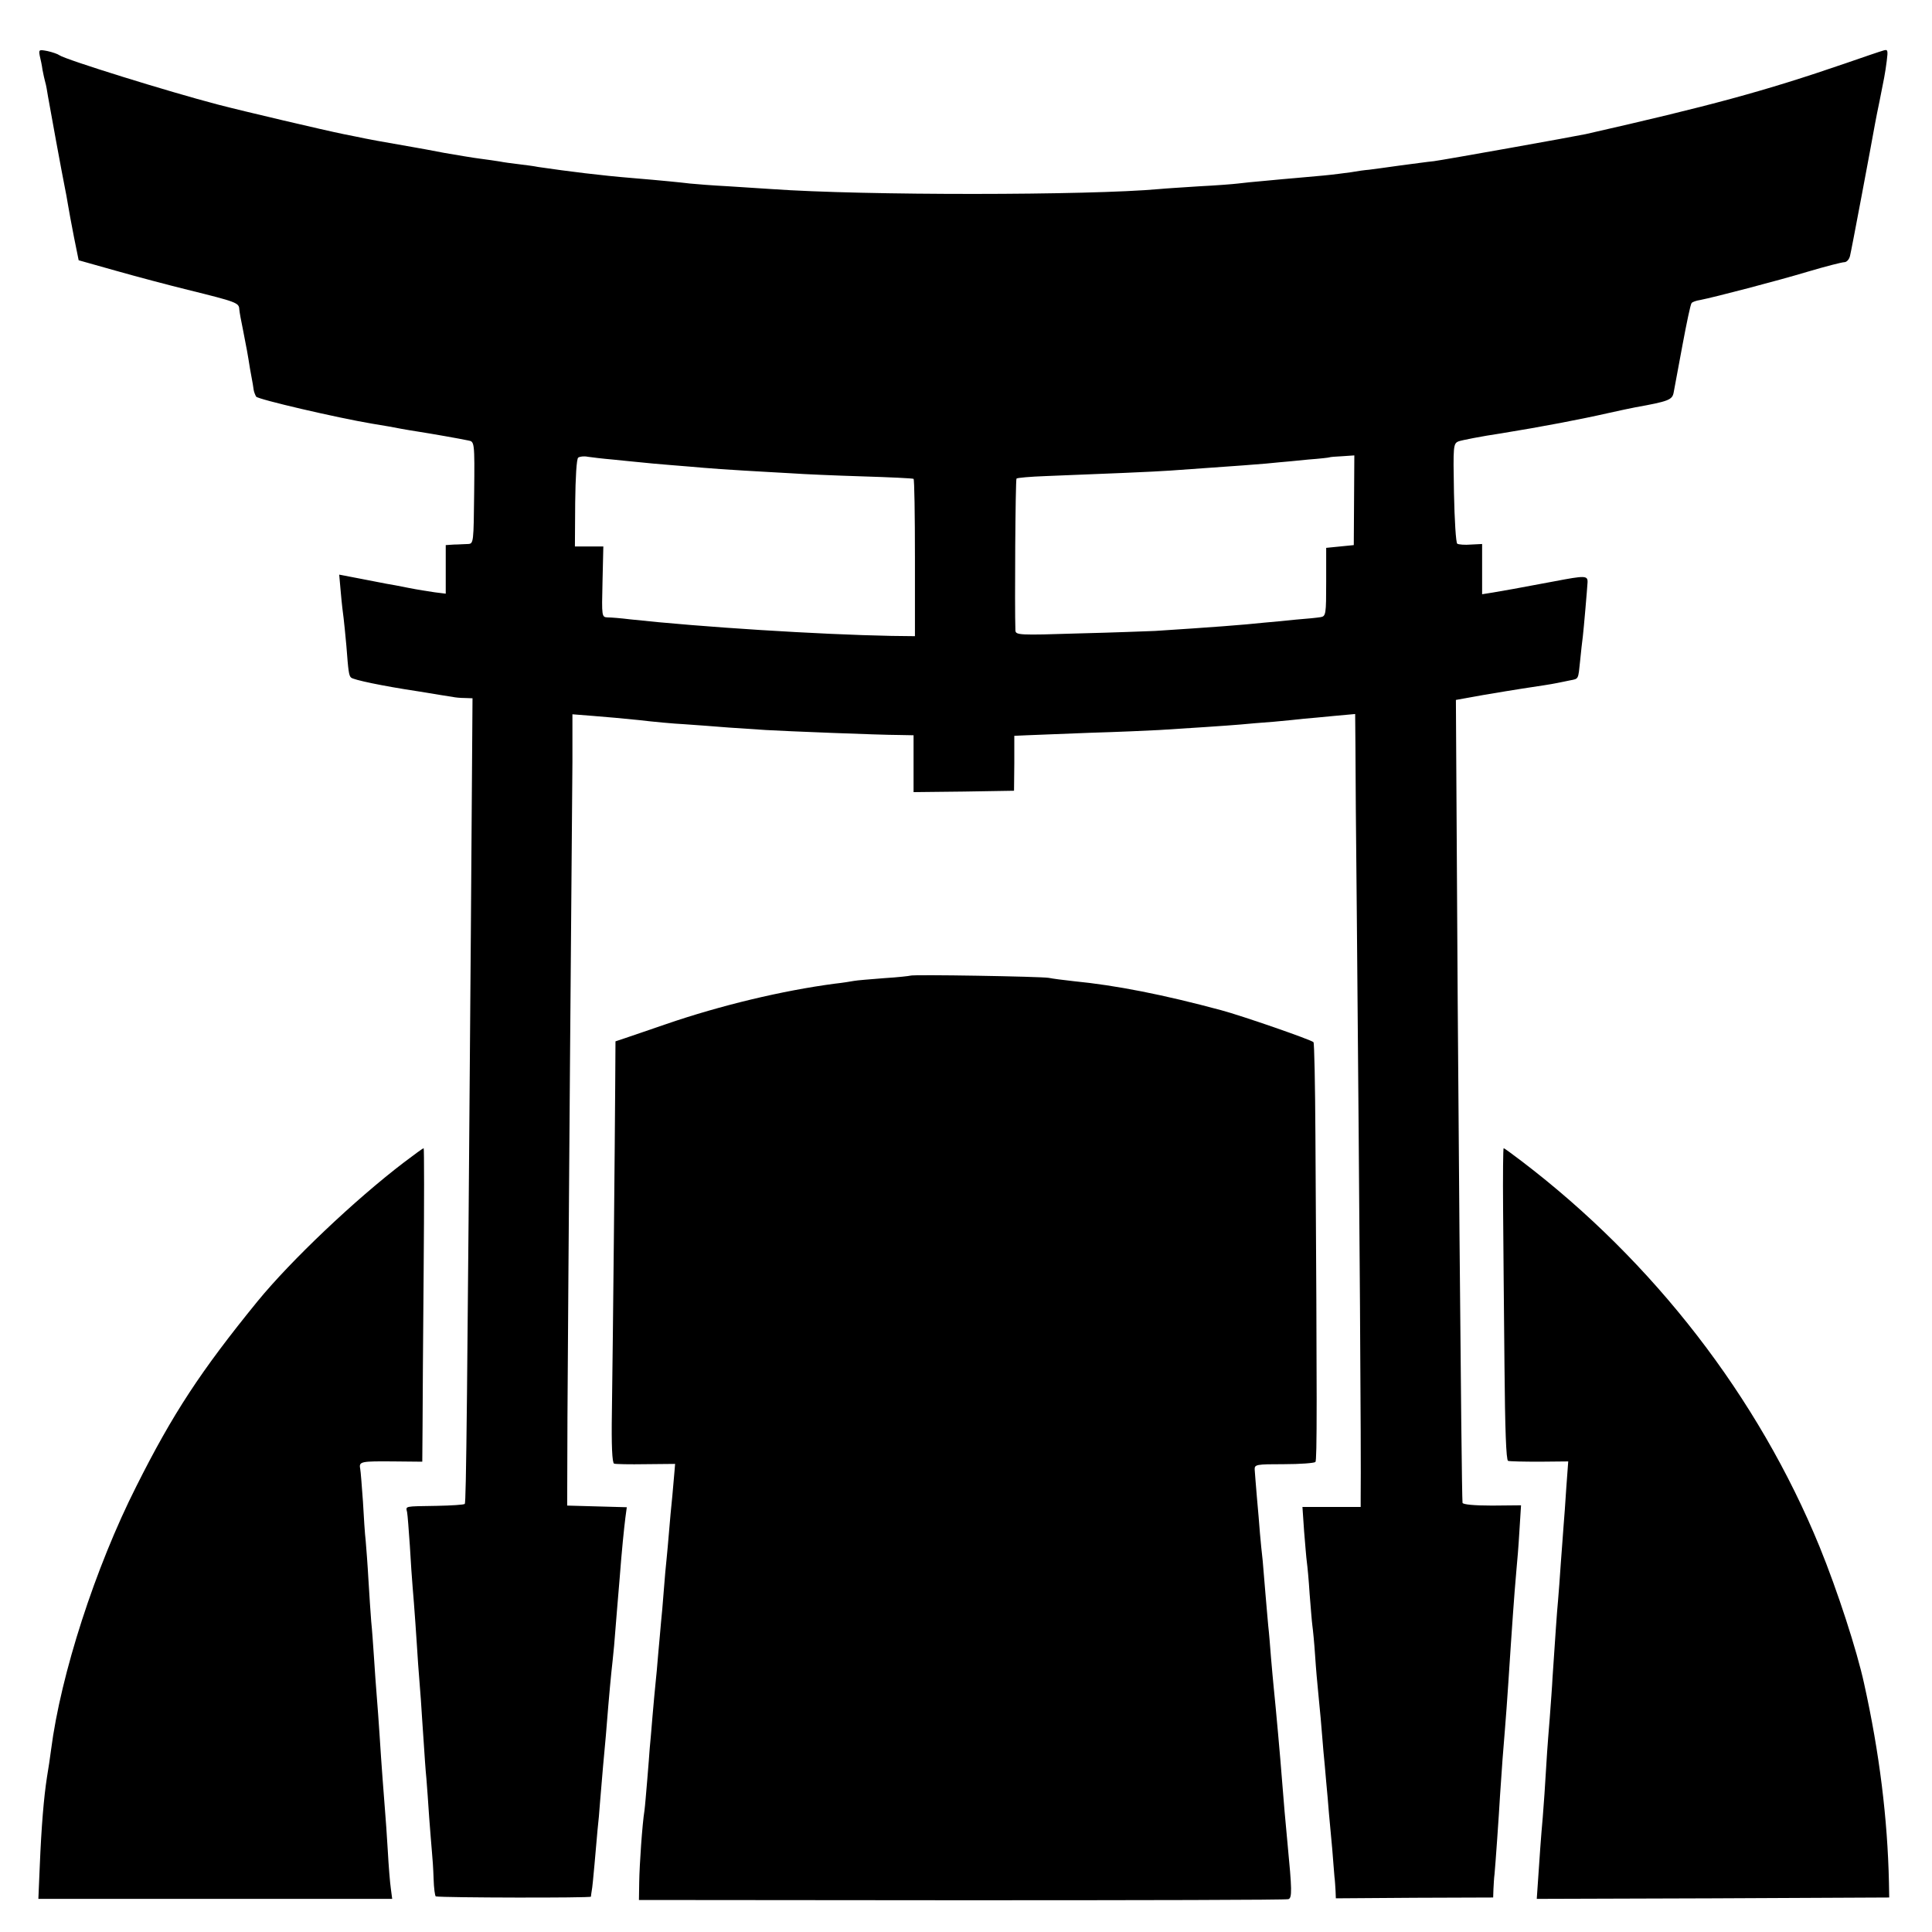
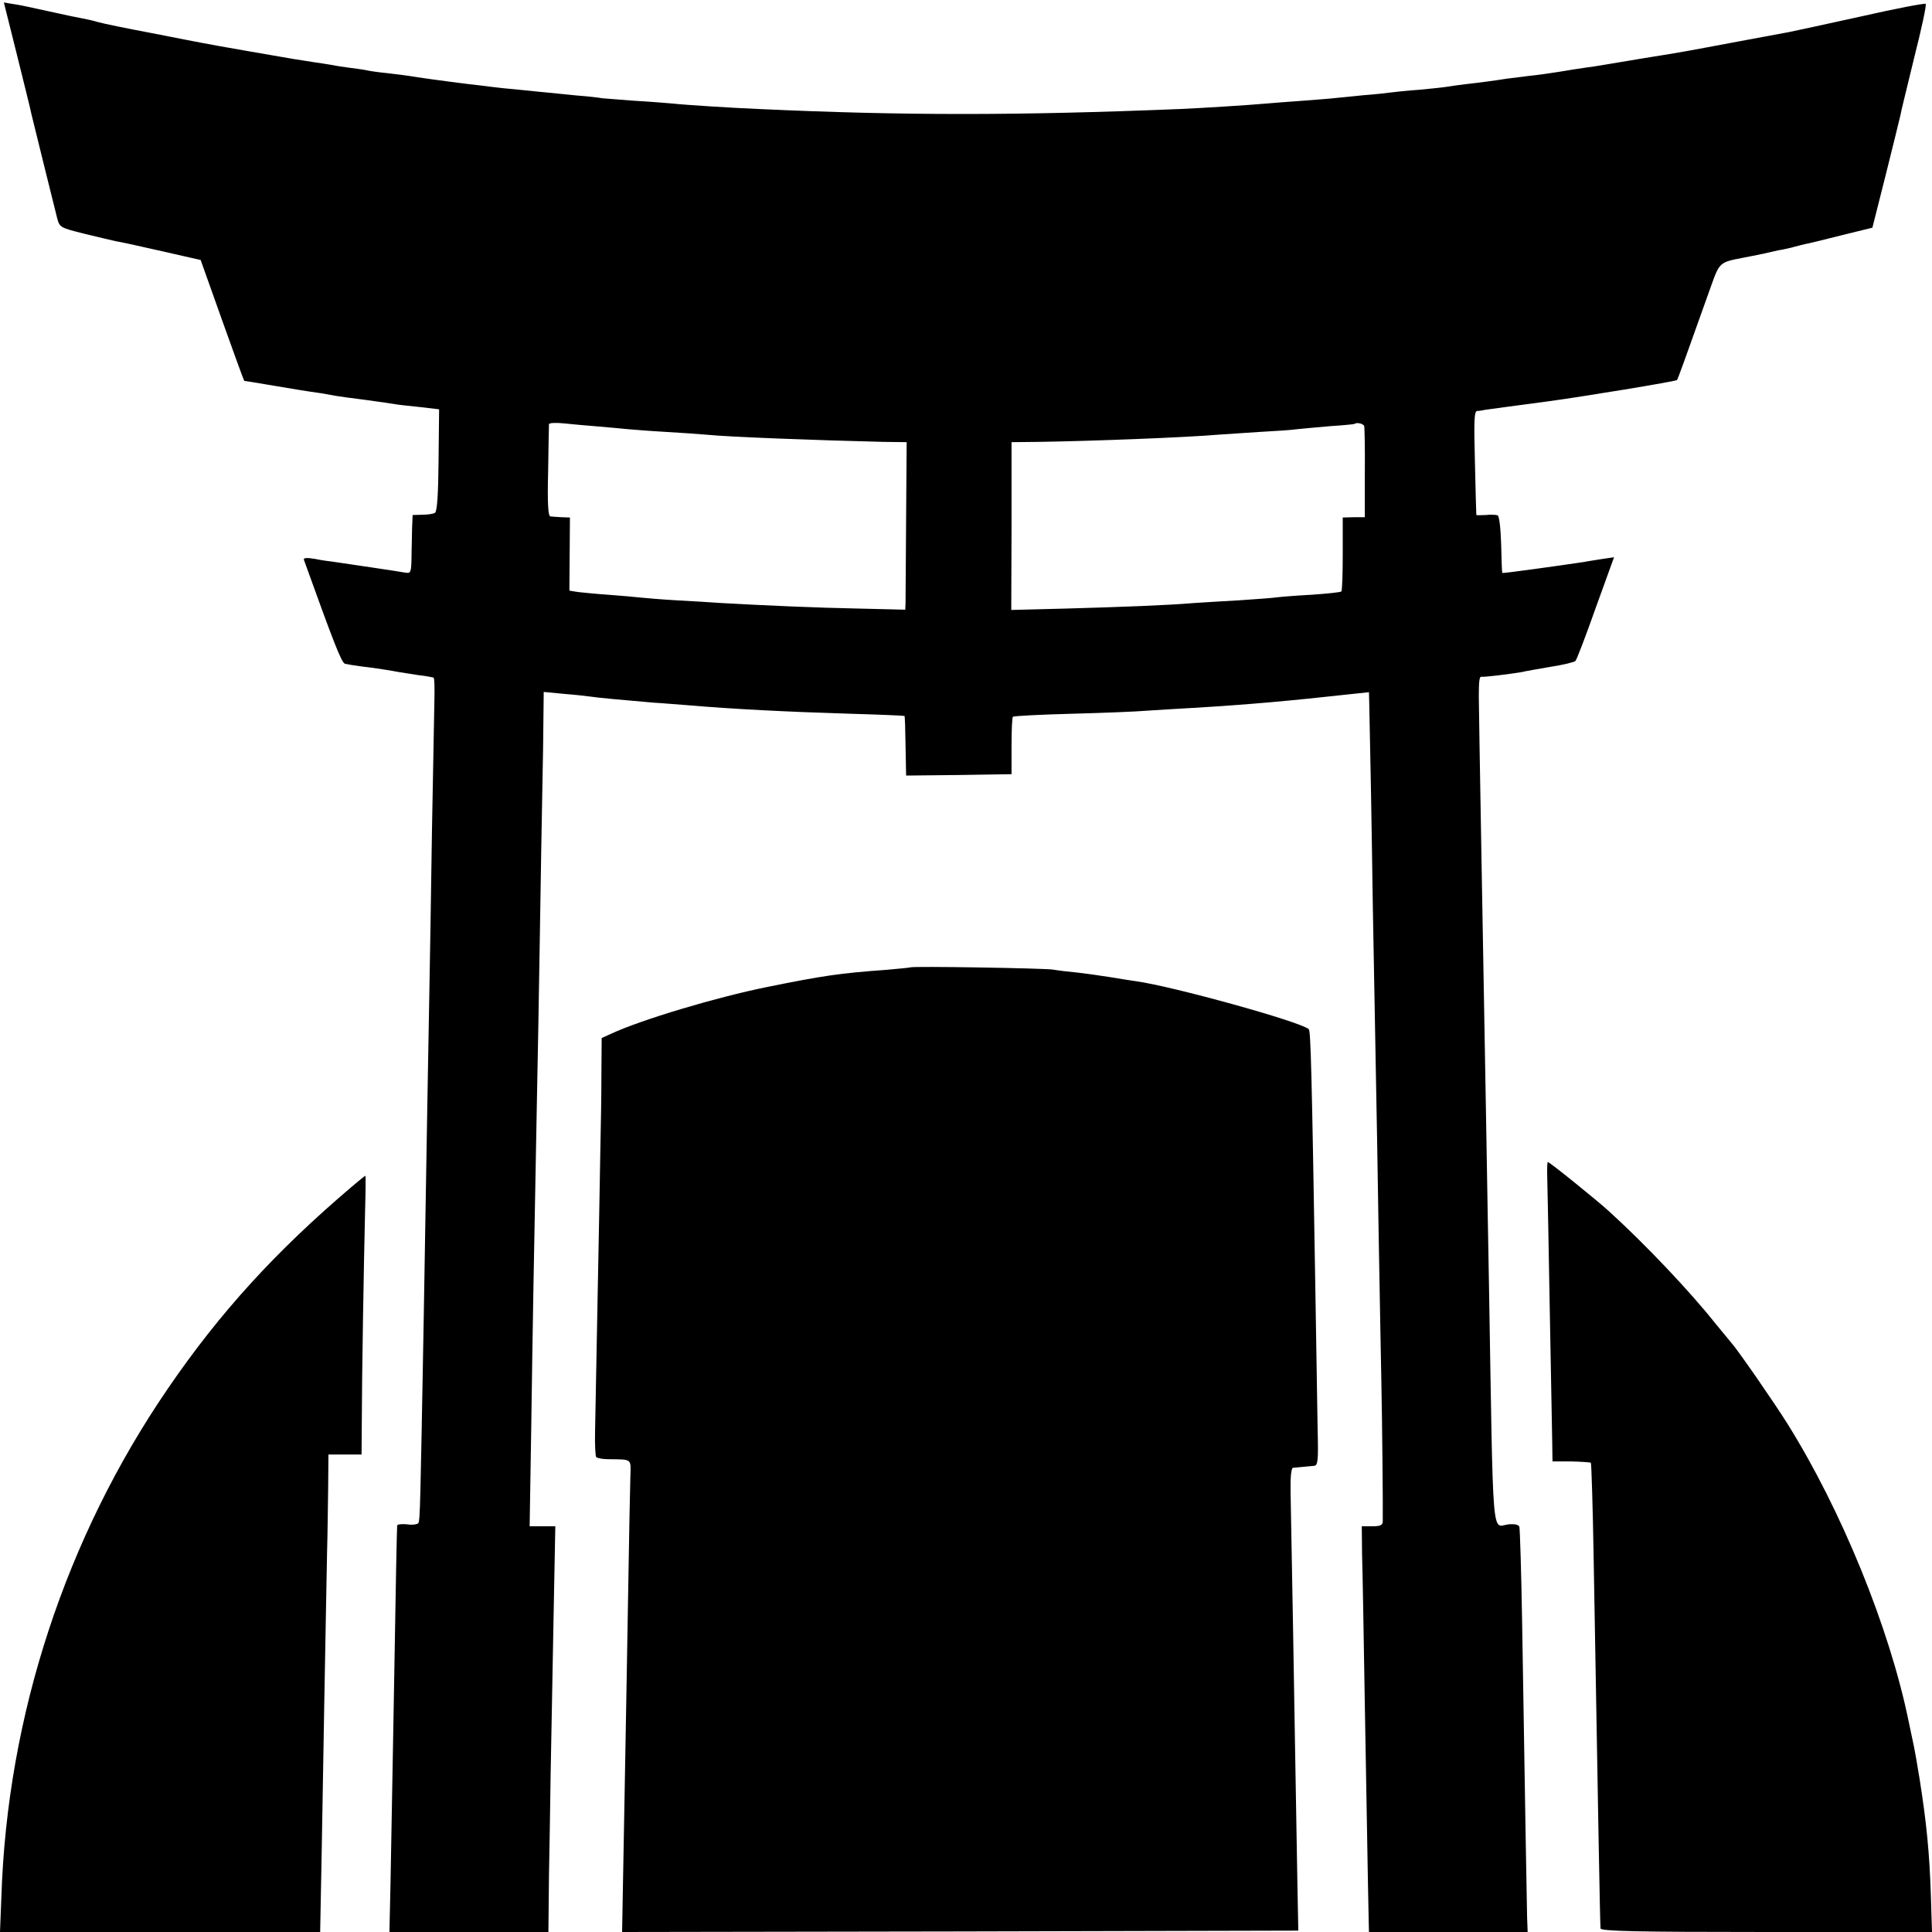
<svg xmlns="http://www.w3.org/2000/svg" version="1.0" width="700pt" height="700pt" viewBox="0 0 700 700" preserveAspectRatio="xMidYMid meet">
  <g transform="translate(0,700) scale(0.1,-0.1)" fill="#000000" stroke="none">
-     <path d="M144 6798 c3 -12 8 -35 10 -51 3 -15 7 -35 10 -45 3 -9 7 -33 10 -52 6 -36 52 -286 61 -330 3 -14 8 -41 11 -60 3 -19 13 -73 22 -119 l17 -84 135 -38 c74 -21 191 -52 260 -69 178 -44 186 -47 187 -71 1 -11 7 -44 13 -72 14 -71 17 -87 26 -144 5 -26 9 -51 10 -55 1 -5 2 -14 3 -20 1 -7 5 -18 9 -25 6 -10 295 -77 420 -98 44 -7 83 -14 108 -19 12 -2 39 -7 60 -10 45 -7 148 -25 181 -32 22 -4 23 -5 21 -189 -2 -180 -2 -185 -22 -186 -12 0 -34 -2 -51 -2 l-30 -2 0 -88 0 -88 -40 5 c-22 3 -65 10 -95 16 -30 6 -66 13 -80 15 -14 3 -58 11 -98 19 l-73 14 6 -67 c3 -36 8 -77 10 -91 2 -14 6 -59 10 -100 7 -92 9 -108 17 -115 8 -8 111 -30 244 -50 60 -10 116 -19 124 -20 8 -2 28 -4 44 -4 l28 -1 -6 -847 c-13 -1709 -17 -2067 -22 -2072 -3 -3 -49 -6 -102 -7 -119 -2 -112 0 -107 -23 2 -10 6 -65 10 -122 3 -57 8 -124 10 -149 2 -25 7 -83 10 -130 3 -47 8 -114 10 -150 3 -36 7 -94 10 -130 2 -36 7 -103 10 -150 3 -47 7 -107 10 -135 2 -27 7 -90 10 -140 4 -49 8 -106 10 -125 2 -19 5 -63 6 -97 1 -35 5 -63 8 -64 29 -5 561 -6 562 -1 0 4 2 14 3 22 2 8 6 51 10 95 4 44 9 100 11 125 3 25 7 70 9 100 5 62 17 202 21 240 1 14 5 63 9 110 4 47 9 101 11 120 2 19 7 63 10 97 9 108 14 176 20 243 8 105 16 182 21 222 l5 37 -108 3 -108 3 1 320 c1 176 5 743 9 1260 4 517 8 1018 9 1114 l0 173 76 -6 c41 -3 116 -10 165 -15 50 -6 124 -13 165 -15 41 -3 113 -8 160 -12 47 -3 108 -7 135 -9 65 -4 415 -18 483 -18 l52 -1 0 -103 0 -103 182 2 182 3 1 99 0 100 45 2 c25 1 128 5 230 9 102 3 214 8 250 10 98 6 250 16 295 20 22 2 76 7 120 10 44 4 94 9 110 11 17 1 65 6 108 10 l77 7 1 -114 c0 -63 2 -339 5 -614 10 -1129 16 -1945 14 -2112 l0 -33 -106 0 -105 0 6 -88 c4 -48 8 -98 10 -112 2 -14 7 -65 10 -115 4 -49 8 -101 10 -115 2 -14 7 -63 10 -110 3 -47 8 -101 10 -120 2 -19 6 -66 10 -105 3 -38 8 -92 10 -120 3 -27 7 -77 10 -110 3 -33 8 -85 10 -115 3 -30 8 -89 12 -130 3 -41 7 -86 8 -100 2 -14 3 -37 4 -51 l1 -27 285 2 285 1 1 30 c1 17 2 41 4 55 3 30 16 214 20 286 2 28 6 87 9 130 14 174 15 183 30 414 12 178 18 248 21 280 2 19 7 78 10 131 l6 95 -105 -1 c-65 0 -106 4 -107 10 -4 30 -18 1720 -22 2564 l-2 345 100 18 c55 9 118 20 140 23 72 11 100 15 125 20 14 3 36 7 49 10 31 6 29 2 36 70 3 33 8 74 10 90 3 24 16 175 17 195 1 25 -9 25 -119 4 -144 -27 -177 -33 -225 -41 l-38 -6 0 91 0 91 -40 -2 c-23 -2 -45 0 -50 3 -5 3 -10 86 -12 184 -3 171 -3 179 17 187 11 4 81 18 155 29 148 24 289 51 390 74 36 8 78 17 94 20 122 22 135 27 140 54 3 15 17 92 32 172 15 80 29 148 33 152 3 4 17 9 31 11 51 10 278 69 391 103 64 19 123 34 131 34 9 0 18 10 21 23 5 19 76 397 91 481 3 16 10 52 16 80 16 80 20 98 26 145 5 39 4 43 -12 38 -11 -3 -73 -24 -139 -47 -294 -101 -491 -154 -940 -256 -42 -9 -512 -93 -550 -98 -22 -2 -78 -10 -125 -16 -47 -7 -96 -13 -110 -15 -14 -1 -43 -5 -65 -9 -22 -3 -67 -9 -100 -12 -33 -3 -78 -7 -100 -9 -22 -2 -71 -6 -110 -10 -38 -3 -83 -8 -100 -10 -16 -2 -79 -7 -140 -10 -60 -4 -126 -8 -145 -10 -253 -23 -1068 -24 -1405 0 -27 2 -97 6 -155 10 -58 3 -121 8 -140 10 -33 4 -102 11 -210 20 -111 9 -231 24 -340 40 -14 3 -45 7 -70 10 -25 3 -56 7 -70 10 -14 2 -45 7 -70 10 -25 3 -83 13 -130 21 -47 9 -95 18 -108 20 -122 21 -170 30 -212 39 -14 3 -34 7 -45 9 -69 14 -359 82 -455 107 -180 47 -553 163 -575 179 -5 4 -25 11 -43 15 -31 6 -32 5 -28 -17z m2076 -1463 c36 -4 81 -8 100 -10 19 -2 69 -7 110 -10 41 -3 95 -8 120 -10 25 -2 90 -7 145 -10 55 -3 134 -8 175 -10 41 -3 156 -8 255 -11 99 -3 182 -7 185 -9 3 -2 5 -131 5 -287 l0 -283 -85 1 c-262 5 -690 32 -947 60 -32 4 -68 7 -81 7 -22 1 -22 2 -19 129 l3 128 -51 0 -52 0 1 158 c1 92 5 160 11 164 6 4 21 6 35 3 14 -2 54 -7 90 -10z m2686 -148 l-1 -162 -50 -5 -50 -5 0 -124 c0 -116 -1 -124 -20 -127 -11 -2 -51 -6 -90 -9 -38 -4 -90 -9 -115 -11 -73 -8 -193 -17 -395 -30 -27 -1 -152 -6 -277 -9 -217 -7 -228 -6 -229 11 -3 84 0 546 4 550 3 3 50 7 104 9 206 8 400 16 453 20 216 15 355 25 395 30 17 1 64 6 105 10 41 3 76 7 77 8 1 1 21 3 46 4 l44 3 -1 -163z" />
-     <path d="M3298 3465 c-2 -1 -44 -6 -94 -9 -51 -4 -100 -8 -110 -10 -11 -2 -41 -7 -69 -10 -190 -25 -415 -79 -610 -146 -66 -23 -135 -46 -152 -52 l-33 -11 -1 -161 c-1 -183 -8 -909 -12 -1183 -2 -119 1 -184 8 -186 5 -2 57 -3 115 -2 l106 1 -2 -25 c-1 -14 -5 -55 -8 -91 -4 -36 -9 -94 -12 -130 -3 -36 -7 -81 -9 -100 -2 -19 -7 -70 -10 -113 -3 -44 -8 -95 -10 -115 -2 -21 -6 -71 -10 -112 -3 -41 -8 -91 -10 -110 -2 -19 -7 -73 -11 -120 -4 -47 -8 -98 -10 -115 -1 -16 -5 -68 -9 -115 -4 -47 -8 -96 -10 -110 -8 -49 -18 -196 -19 -259 l-1 -65 1170 -1 c644 0 1176 1 1183 4 14 4 13 35 -3 201 -6 61 -16 175 -20 230 -6 80 -23 268 -30 335 -2 22 -7 72 -10 110 -3 39 -7 90 -10 115 -2 25 -7 77 -10 115 -3 39 -8 93 -10 120 -3 28 -8 73 -10 100 -2 28 -7 86 -11 130 -4 44 -7 89 -8 100 -1 19 5 20 106 20 59 0 110 4 114 8 6 6 6 209 0 1184 -1 183 -4 334 -7 337 -9 9 -260 96 -335 116 -208 56 -380 90 -534 105 -36 4 -76 9 -90 12 -27 5 -496 13 -502 8z" />
-     <path d="M1463 2788 c-177 -135 -409 -355 -530 -503 -206 -253 -307 -407 -439 -670 -149 -295 -274 -682 -309 -955 -3 -25 -10 -70 -15 -100 -11 -71 -20 -176 -26 -323 l-5 -117 641 0 641 0 -5 38 c-3 20 -8 82 -11 137 -3 55 -8 120 -10 145 -4 52 -13 165 -20 278 -3 42 -7 104 -10 137 -3 33 -7 96 -10 140 -3 44 -7 103 -10 130 -2 28 -7 95 -10 150 -3 55 -8 119 -10 142 -3 24 -7 88 -10 143 -4 55 -8 109 -10 119 -5 26 3 27 123 26 l102 -1 1 126 c0 69 2 324 4 568 2 243 2 442 0 442 -2 0 -34 -23 -72 -52z" />
-     <path d="M5446 2618 c1 -123 3 -377 5 -565 2 -231 6 -343 13 -346 6 -2 58 -3 114 -3 l104 1 -7 -95 c-3 -52 -8 -115 -10 -140 -2 -25 -6 -85 -10 -135 -3 -49 -8 -110 -10 -135 -4 -40 -10 -132 -20 -280 -1 -25 -6 -90 -10 -145 -9 -111 -10 -126 -19 -274 -4 -58 -9 -121 -11 -140 -2 -20 -6 -82 -10 -139 l-7 -102 638 2 639 3 -1 55 c-5 229 -34 468 -90 720 -26 120 -97 338 -161 495 -222 543 -602 1034 -1080 1398 -34 26 -63 47 -65 47 -2 0 -3 -100 -2 -222z" />
+     <path d="M62 6799 c26 -105 50 -201 52 -213 6 -25 80 -325 93 -376 9 -34 11 -35 99 -57 49 -12 100 -24 114 -27 14 -2 88 -18 166 -36 l141 -32 78 -219 c43 -121 79 -219 80 -219 1 0 40 -6 86 -14 88 -15 143 -24 194 -31 17 -3 39 -7 50 -9 11 -2 61 -9 110 -15 50 -7 100 -14 110 -16 11 -2 51 -6 88 -10 l68 -8 -2 -184 c-1 -122 -5 -186 -13 -191 -6 -4 -27 -7 -46 -7 l-35 -1 -2 -49 c0 -28 -2 -76 -2 -107 -1 -51 -3 -56 -21 -53 -20 4 -231 35 -265 40 -11 1 -40 5 -64 10 -29 5 -42 4 -40 -3 107 -297 136 -373 149 -377 8 -2 33 -6 55 -9 53 -6 115 -16 140 -21 11 -2 43 -7 70 -11 28 -3 52 -8 56 -9 3 -2 4 -37 3 -77 -1 -40 -5 -257 -9 -483 -3 -225 -8 -502 -10 -615 -4 -194 -7 -404 -20 -1160 -12 -663 -13 -719 -19 -728 -3 -5 -21 -8 -41 -5 -19 2 -35 0 -36 -4 -1 -11 -5 -196 -13 -683 -4 -234 -9 -507 -11 -608 l-4 -182 288 0 288 0 2 203 c2 111 5 276 6 367 2 91 6 330 10 533 l7 367 -47 0 -46 0 6 372 c5 357 9 576 20 1153 3 143 8 420 11 615 3 195 7 434 9 530 2 96 4 215 4 264 l1 89 73 -7 c39 -3 83 -8 97 -10 25 -4 113 -12 230 -22 36 -2 90 -7 120 -9 164 -14 358 -24 590 -31 107 -3 196 -7 197 -8 2 -1 3 -50 4 -109 l2 -107 191 2 191 3 0 102 c0 56 2 104 5 106 3 3 100 8 215 11 116 3 237 8 270 11 33 2 107 7 165 10 201 12 348 25 583 51 l57 6 1 -39 c4 -186 8 -389 13 -738 4 -225 9 -495 11 -600 2 -104 7 -365 10 -580 4 -214 8 -460 10 -545 3 -143 6 -461 5 -502 0 -14 -9 -18 -38 -18 l-38 0 1 -102 c2 -57 6 -301 10 -543 7 -378 10 -597 14 -782 l1 -43 288 0 287 0 -2 52 c-1 51 -7 371 -18 1068 -3 184 -8 341 -10 348 -3 8 -17 11 -39 9 -62 -7 -55 -91 -71 858 -3 149 -7 407 -10 575 -11 620 -27 1522 -27 1565 0 57 2 75 10 73 7 -2 98 9 146 17 11 3 58 11 104 19 46 7 86 17 90 21 4 3 37 89 73 191 l67 185 -41 -6 c-23 -4 -53 -8 -67 -11 -100 -15 -295 -42 -297 -40 -1 1 -3 48 -4 103 -2 62 -7 104 -13 106 -6 2 -26 3 -43 1 -18 -1 -33 -1 -34 0 0 0 -3 85 -5 189 -4 150 -3 187 8 188 7 0 20 2 28 4 13 2 102 14 223 30 127 17 468 73 473 78 3 3 28 72 124 342 30 84 31 85 115 101 17 3 50 10 75 15 25 6 56 13 70 15 14 3 33 7 42 10 10 3 28 7 40 10 13 2 72 17 132 32 l110 27 48 190 c26 105 50 201 53 215 2 14 26 109 51 213 26 103 45 190 41 193 -3 3 -109 -17 -236 -46 -127 -28 -243 -53 -258 -56 -15 -3 -98 -18 -183 -34 -193 -36 -188 -36 -345 -61 -71 -12 -139 -23 -150 -25 -10 -2 -37 -6 -60 -9 -22 -3 -65 -10 -95 -15 -30 -5 -80 -12 -110 -15 -30 -4 -66 -8 -80 -10 -44 -7 -104 -15 -150 -20 -25 -3 -54 -7 -65 -9 -11 -2 -56 -7 -100 -11 -44 -3 -91 -8 -105 -10 -14 -2 -59 -7 -100 -10 -41 -4 -86 -9 -100 -10 -14 -2 -68 -6 -120 -10 -52 -4 -111 -8 -130 -10 -65 -6 -244 -17 -315 -20 -590 -24 -1004 -24 -1525 0 -98 4 -270 15 -315 20 -22 2 -84 7 -138 10 -53 4 -105 8 -115 9 -9 2 -51 7 -92 10 -41 4 -91 9 -110 11 -19 2 -64 6 -100 10 -36 3 -83 8 -105 11 -22 3 -56 7 -75 9 -82 10 -198 26 -218 30 -11 2 -47 6 -79 10 -32 3 -65 8 -73 10 -8 2 -35 6 -60 9 -25 3 -56 8 -70 11 -13 2 -42 7 -65 10 -22 4 -53 8 -70 11 -36 6 -302 52 -330 58 -11 2 -94 18 -185 36 -91 17 -178 35 -195 40 -16 5 -43 11 -60 14 -16 3 -61 12 -100 21 -113 25 -119 26 -151 31 l-30 5 48 -192z m2103 -1344 c39 -3 88 -8 110 -10 22 -2 85 -7 140 -10 55 -3 120 -8 145 -10 77 -8 390 -20 640 -26 l85 -1 -2 -277 c-1 -152 -2 -288 -2 -303 l-1 -27 -167 4 c-157 3 -335 11 -498 20 -38 3 -113 7 -165 10 -52 3 -111 8 -130 10 -19 2 -71 7 -115 10 -44 3 -94 8 -111 10 l-31 5 1 133 1 132 -30 1 c-16 1 -35 2 -41 3 -8 1 -11 48 -8 164 1 89 3 166 3 170 1 5 25 6 54 3 28 -3 84 -8 122 -11z m2778 1 c1 -6 3 -83 2 -170 l0 -160 -40 0 -40 -1 0 -132 c0 -72 -2 -133 -5 -136 -3 -3 -52 -8 -110 -12 -58 -3 -116 -8 -130 -10 -14 -2 -72 -6 -130 -10 -58 -3 -132 -8 -165 -10 -95 -8 -254 -14 -465 -20 l-196 -5 1 304 0 304 100 1 c195 3 532 16 648 26 26 2 93 6 150 10 56 3 118 7 137 10 19 2 73 7 120 11 47 3 86 7 88 8 7 7 32 1 35 -8z" />
+     <path d="M3298 3495 c-2 -1 -41 -5 -88 -9 -166 -12 -228 -21 -430 -62 -184 -37 -458 -119 -567 -170 l-33 -15 -1 -132 c0 -73 -2 -199 -4 -282 -1 -82 -6 -325 -10 -540 -4 -214 -8 -427 -9 -473 -1 -45 1 -86 4 -91 3 -4 23 -8 45 -8 86 -1 81 3 79 -62 -1 -33 -5 -221 -8 -418 -3 -197 -9 -504 -12 -683 -3 -179 -7 -376 -8 -438 l-2 -112 1225 2 1225 3 -3 155 c-7 418 -10 566 -16 940 -4 223 -8 444 -9 493 -1 53 2 88 9 89 11 1 52 5 76 7 14 1 16 18 13 134 -1 72 -5 294 -8 492 -13 796 -17 950 -24 956 -29 27 -495 156 -627 174 -22 3 -65 10 -95 15 -30 5 -82 12 -115 16 -33 3 -73 8 -90 11 -32 5 -512 13 -517 8z" />
+     <path d="M5606 2733 c1 -32 5 -245 9 -473 4 -228 8 -446 9 -485 l1 -70 67 0 c37 -1 69 -3 72 -5 2 -3 7 -156 10 -340 17 -976 23 -1320 25 -1347 1 -10 128 -13 601 -13 l600 0 -4 130 c-5 157 -16 267 -41 425 -8 50 -17 101 -20 115 -3 14 -12 57 -20 95 -69 336 -242 762 -439 1077 -49 78 -181 269 -204 294 -9 11 -35 42 -57 69 -92 116 -254 287 -385 406 -46 42 -216 179 -222 179 -2 0 -3 -26 -2 -57z" />
+     <path d="M1273 2699 c-273 -232 -476 -454 -664 -729 -371 -541 -583 -1187 -604 -1843 l-5 -127 580 0 580 0 1 53 c2 95 7 357 14 782 4 231 9 474 10 540 2 66 3 173 4 238 l1 117 60 0 60 0 1 133 c0 137 7 554 12 760 2 64 2 117 1 117 -2 0 -24 -18 -51 -41z" />
  </g>
</svg>
